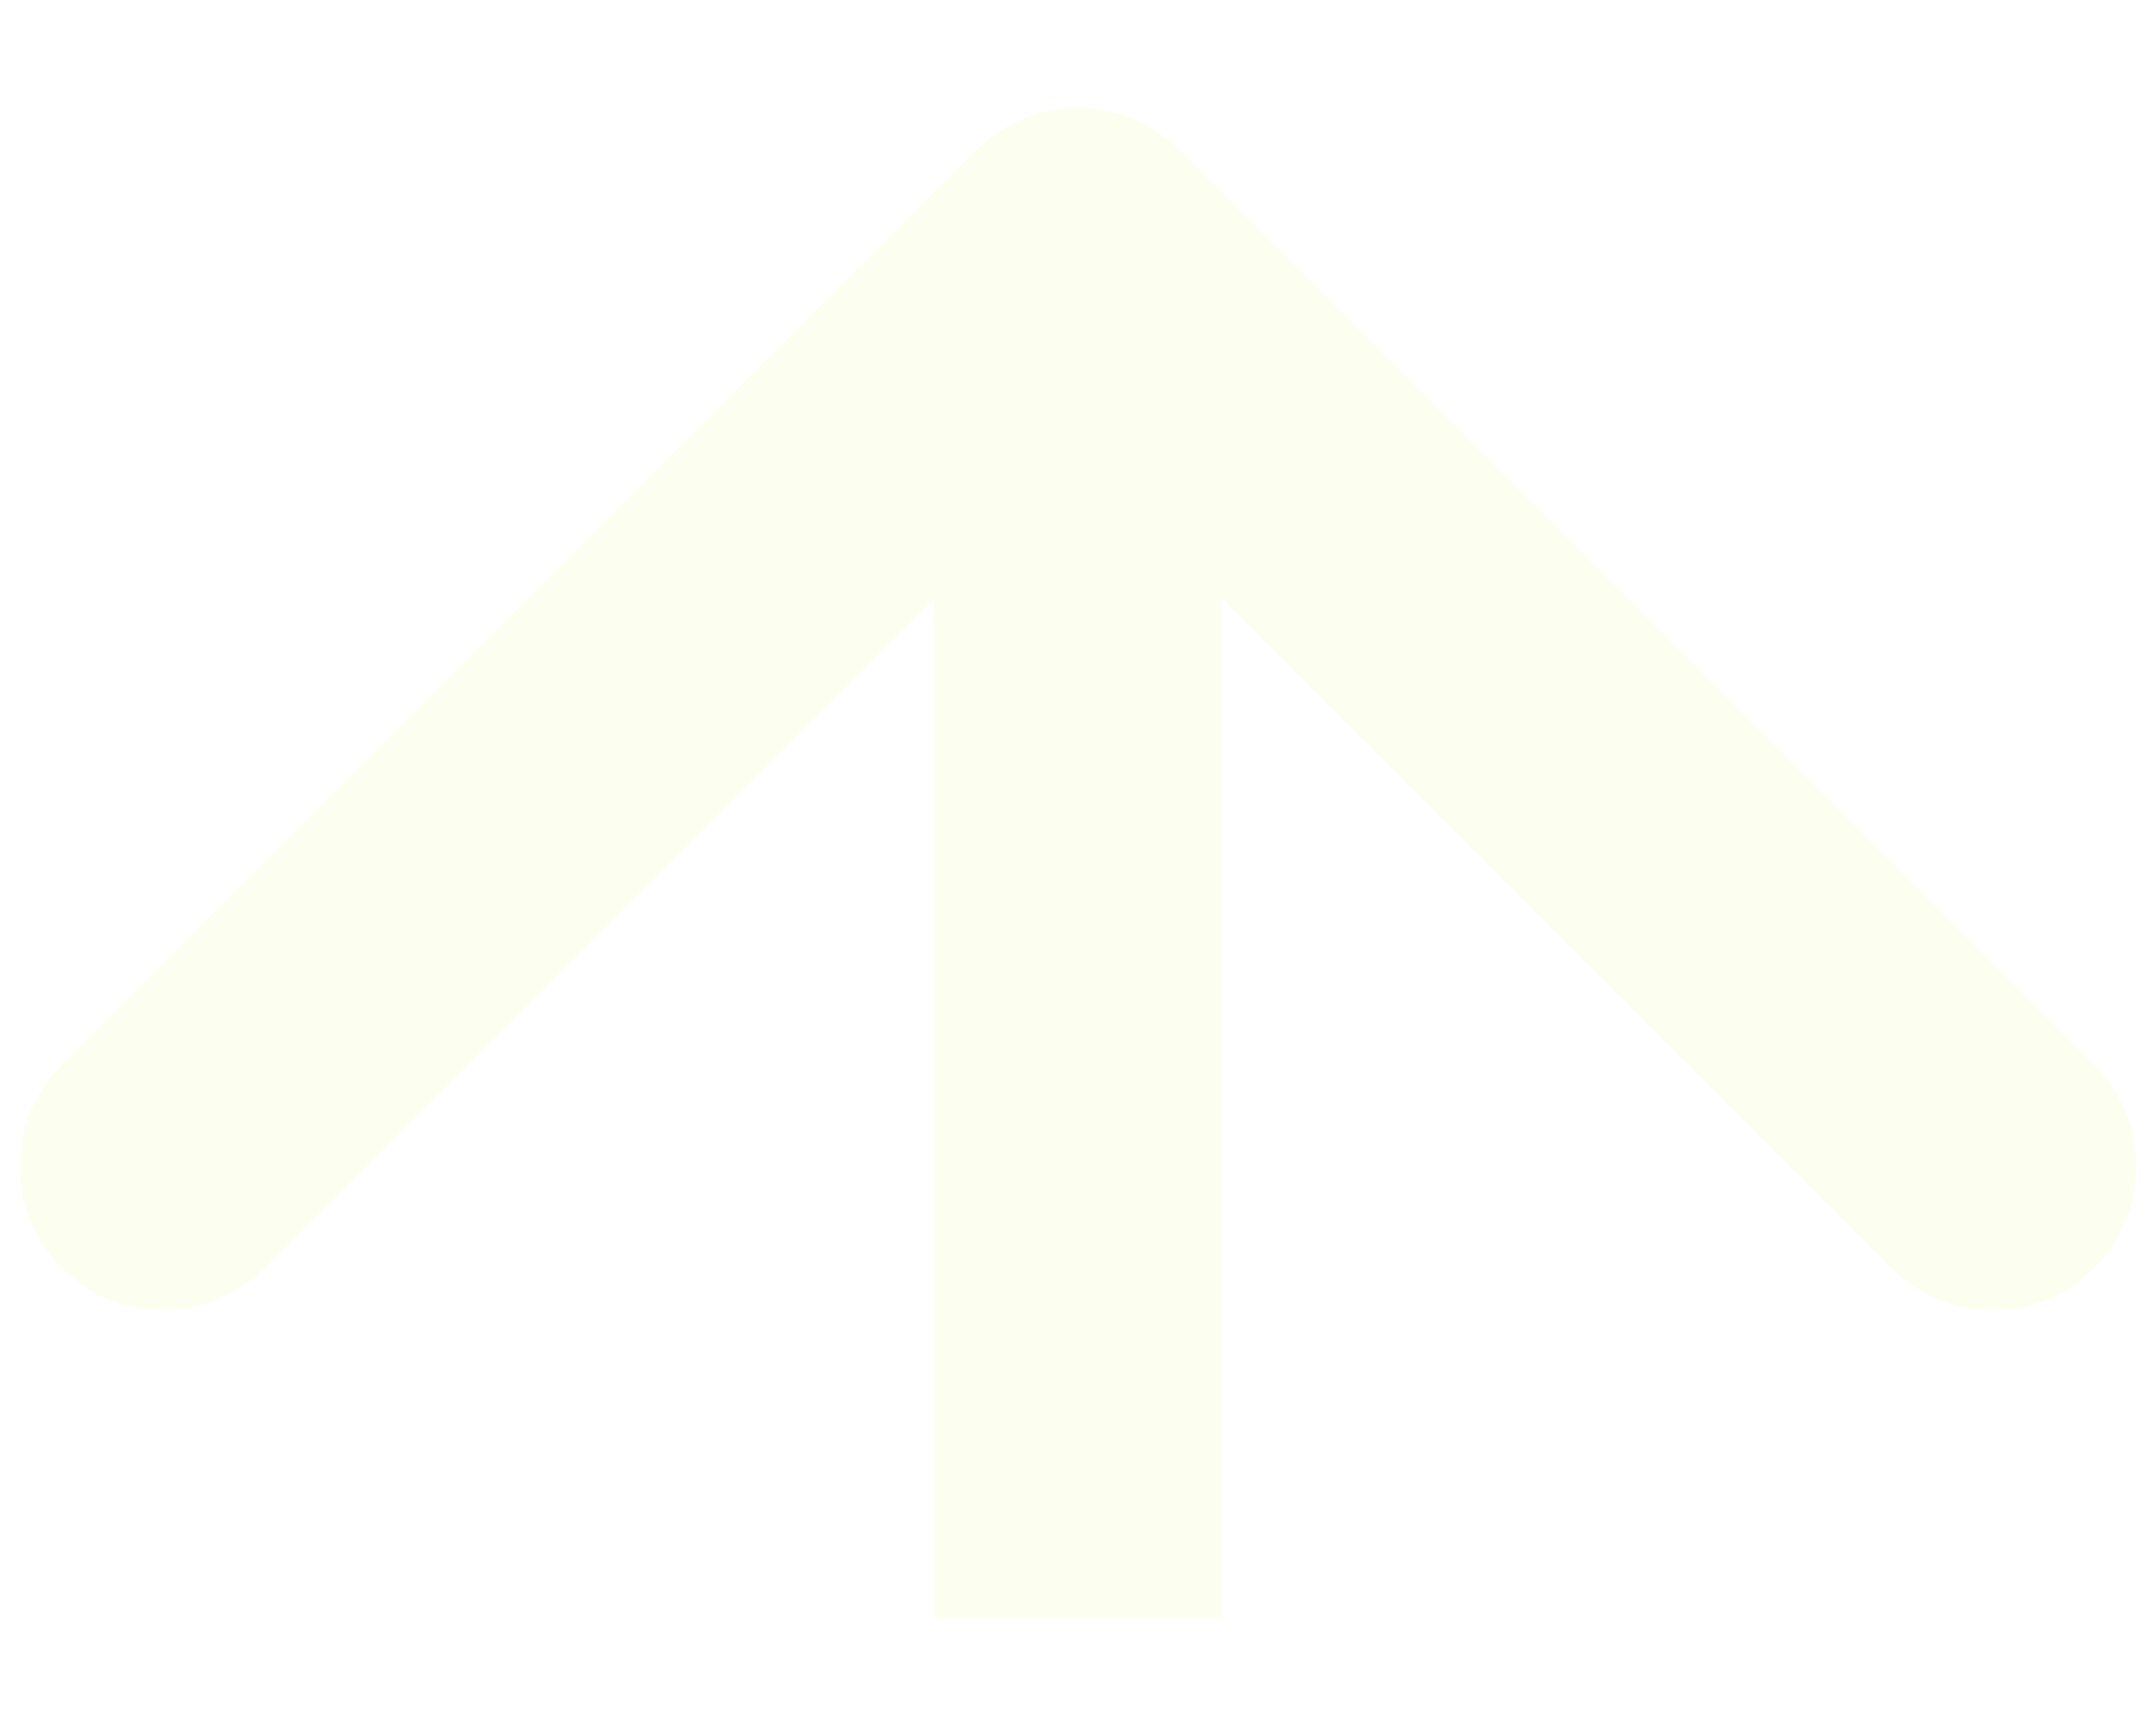
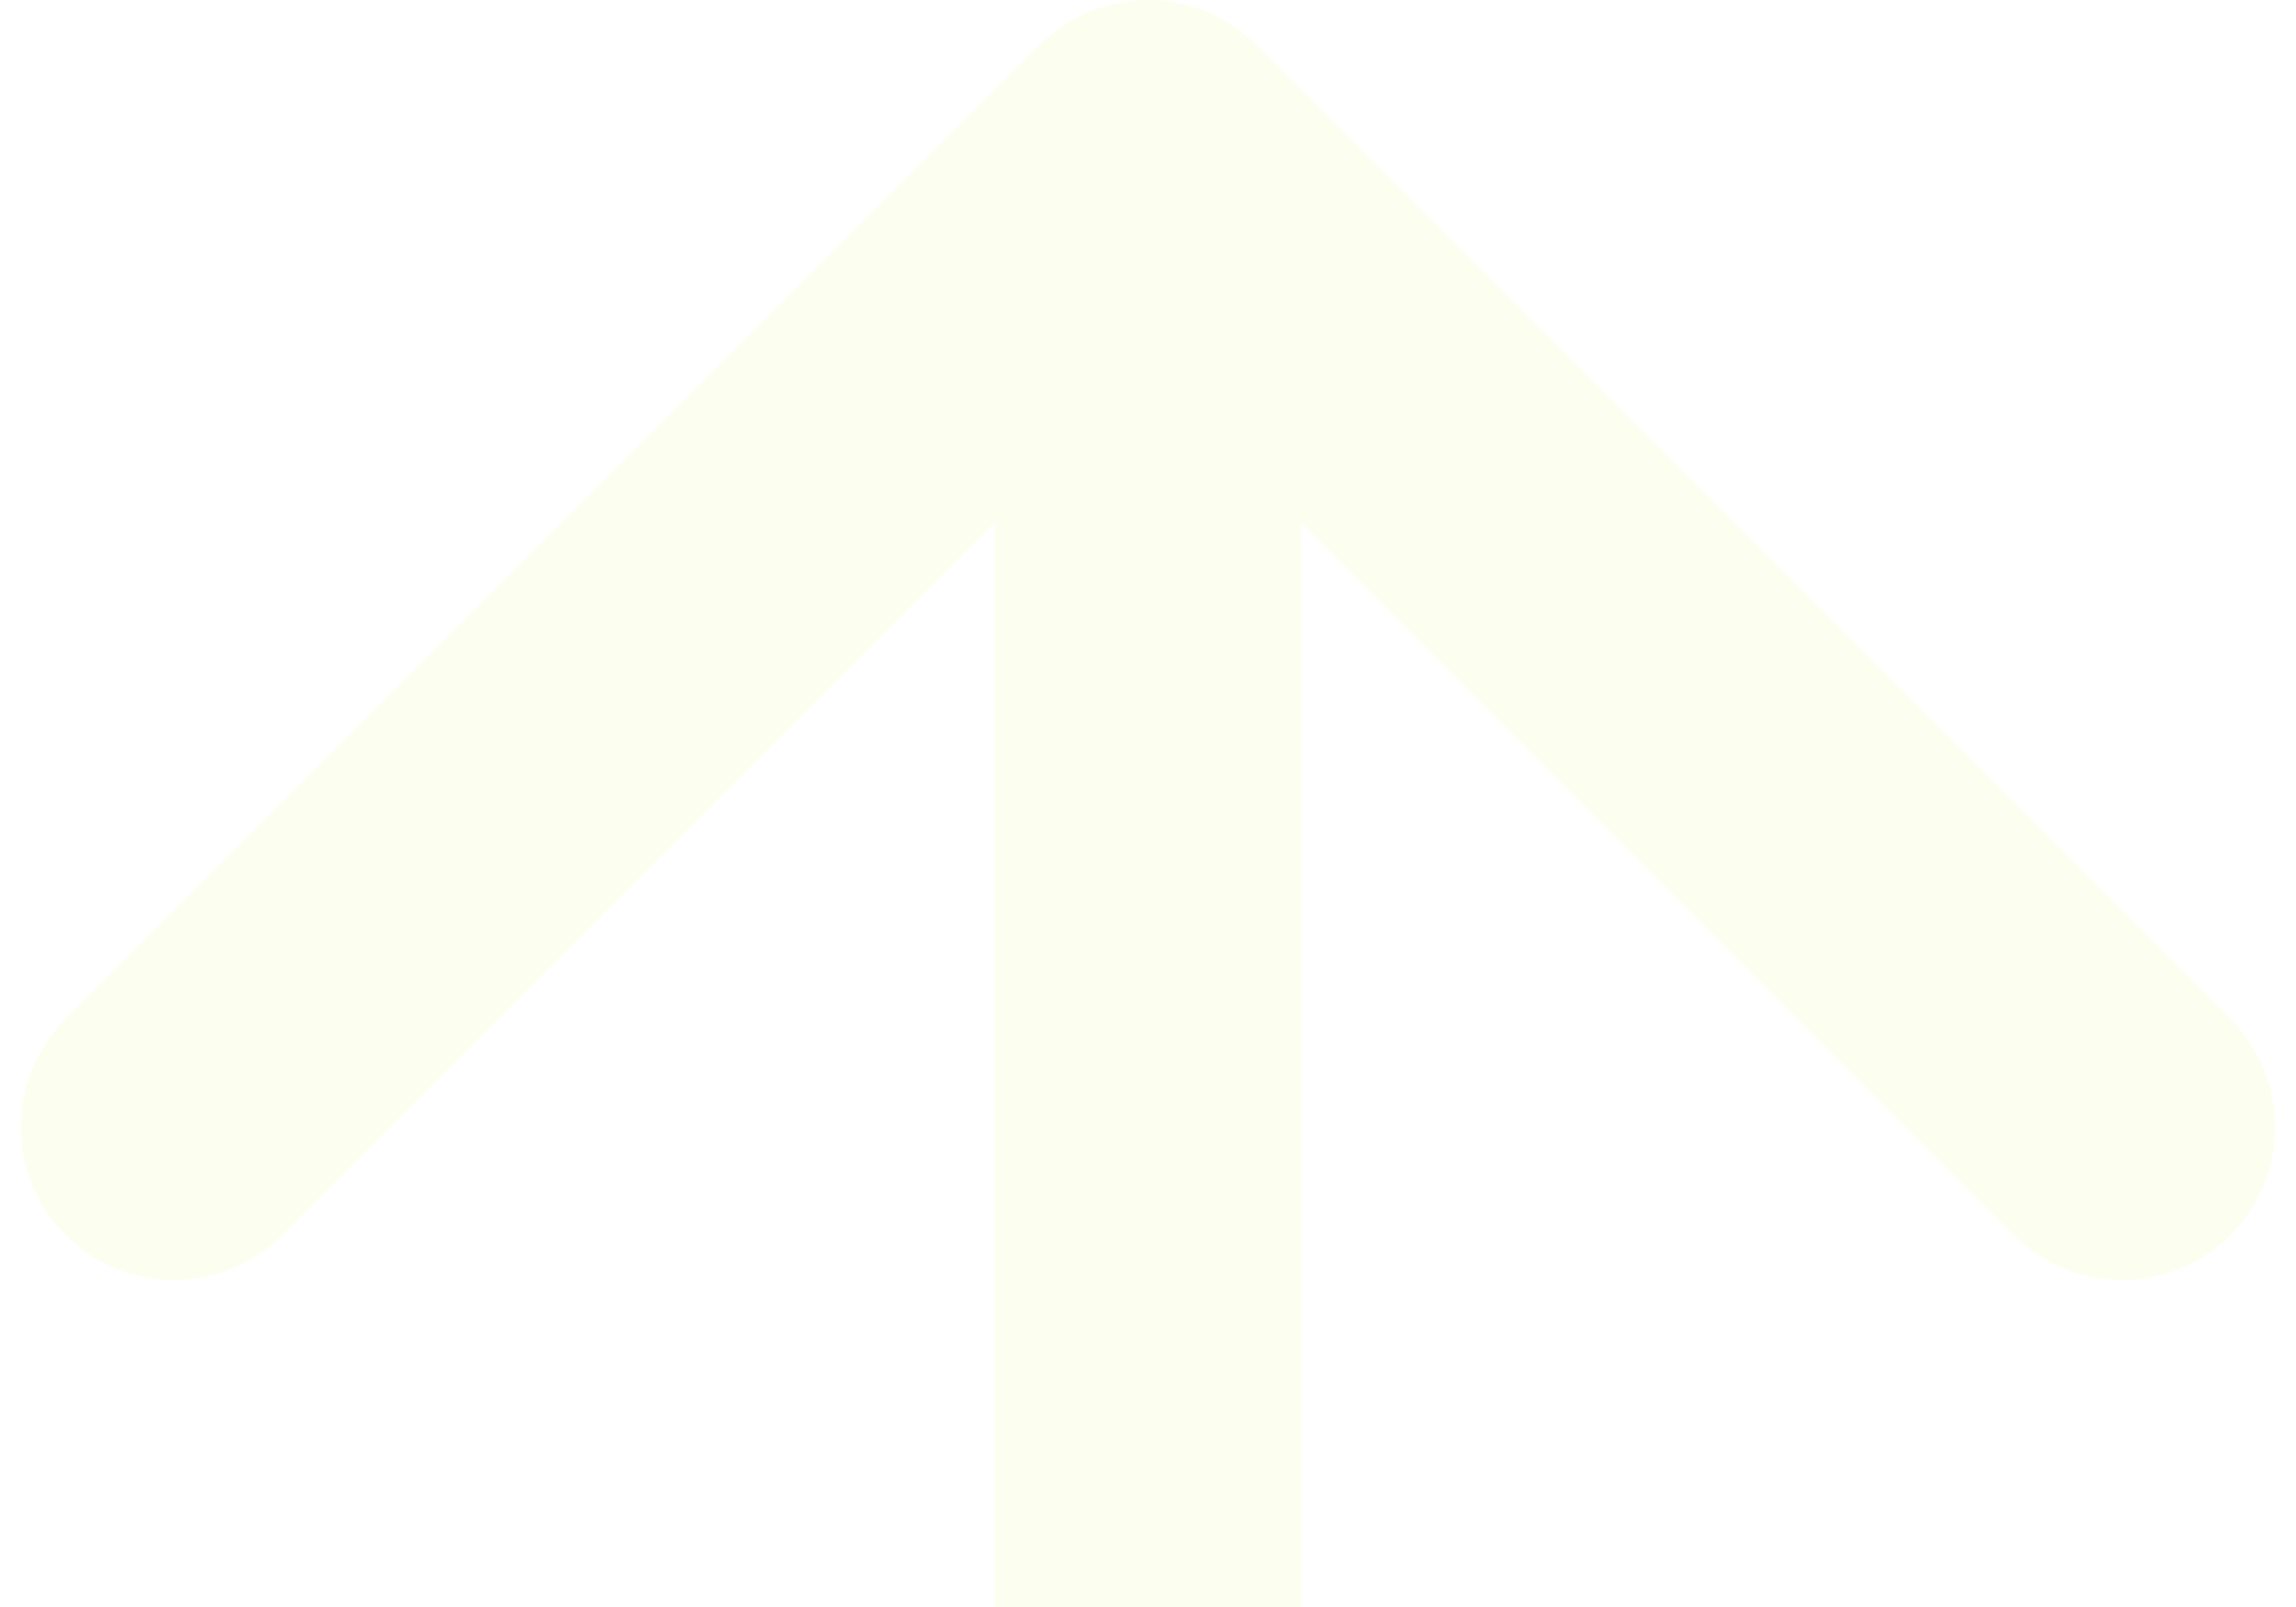
- <svg xmlns="http://www.w3.org/2000/svg" width="40" height="32" viewBox="0 0 60 42" fill="none">
+ <svg xmlns="http://www.w3.org/2000/svg" width="60" height="42" viewBox="0 0 60 42" fill="none">
  <path d="M32.828 1.172C31.266 -0.391 28.734 -0.391 27.172 1.172L1.716 26.627C0.154 28.189 0.154 30.722 1.716 32.284C3.278 33.846 5.81 33.846 7.373 32.284L30 9.657L52.627 32.284C54.19 33.846 56.722 33.846 58.284 32.284C59.846 30.722 59.846 28.189 58.284 26.627L32.828 1.172ZM34 42L34 4L26 4L26 42L34 42Z" fill="#FCFFEF" />
</svg>
